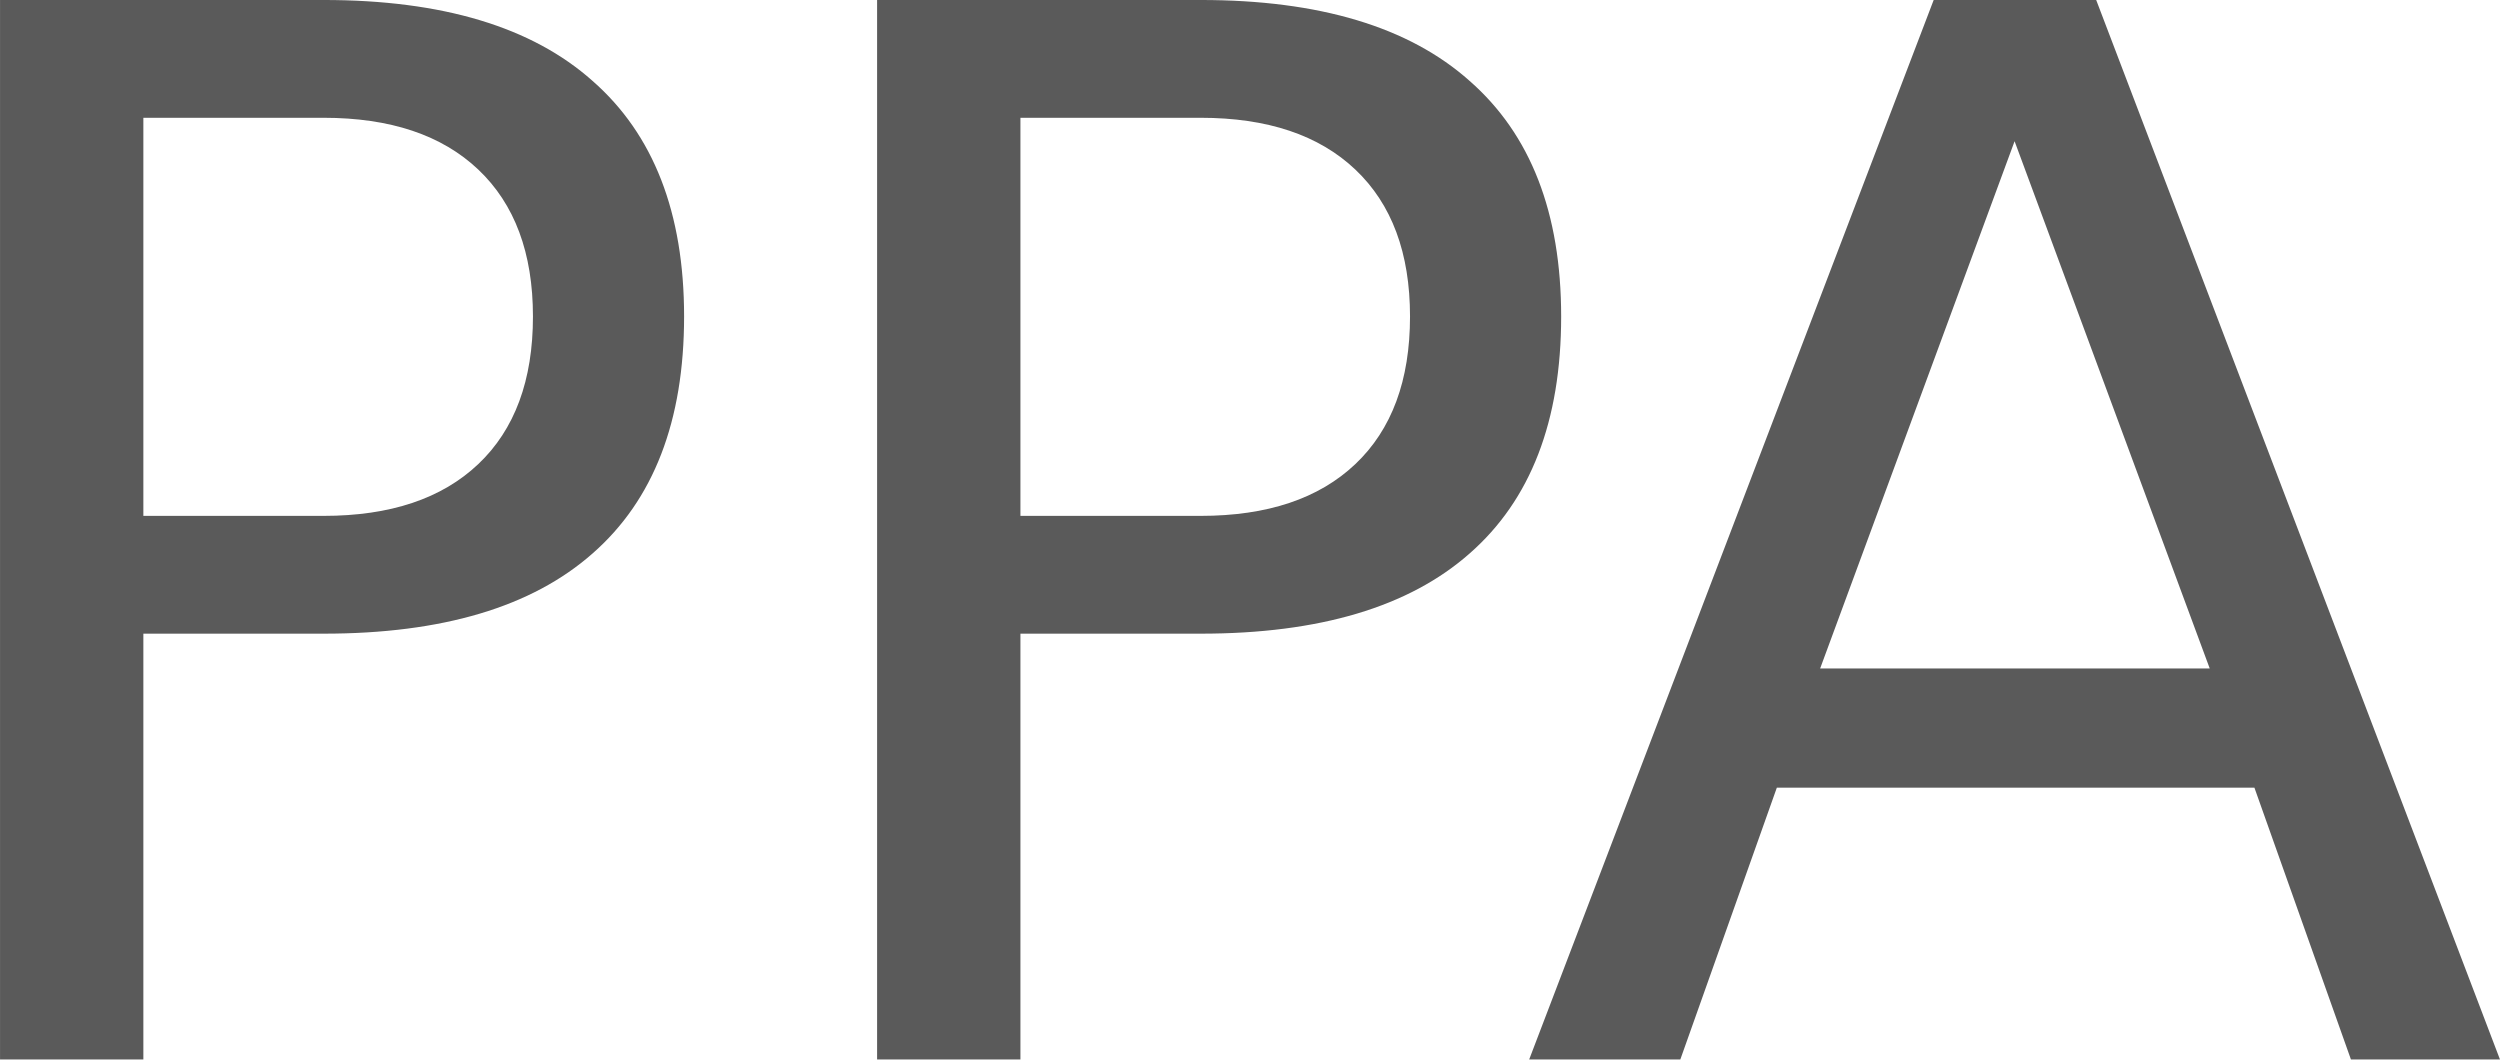
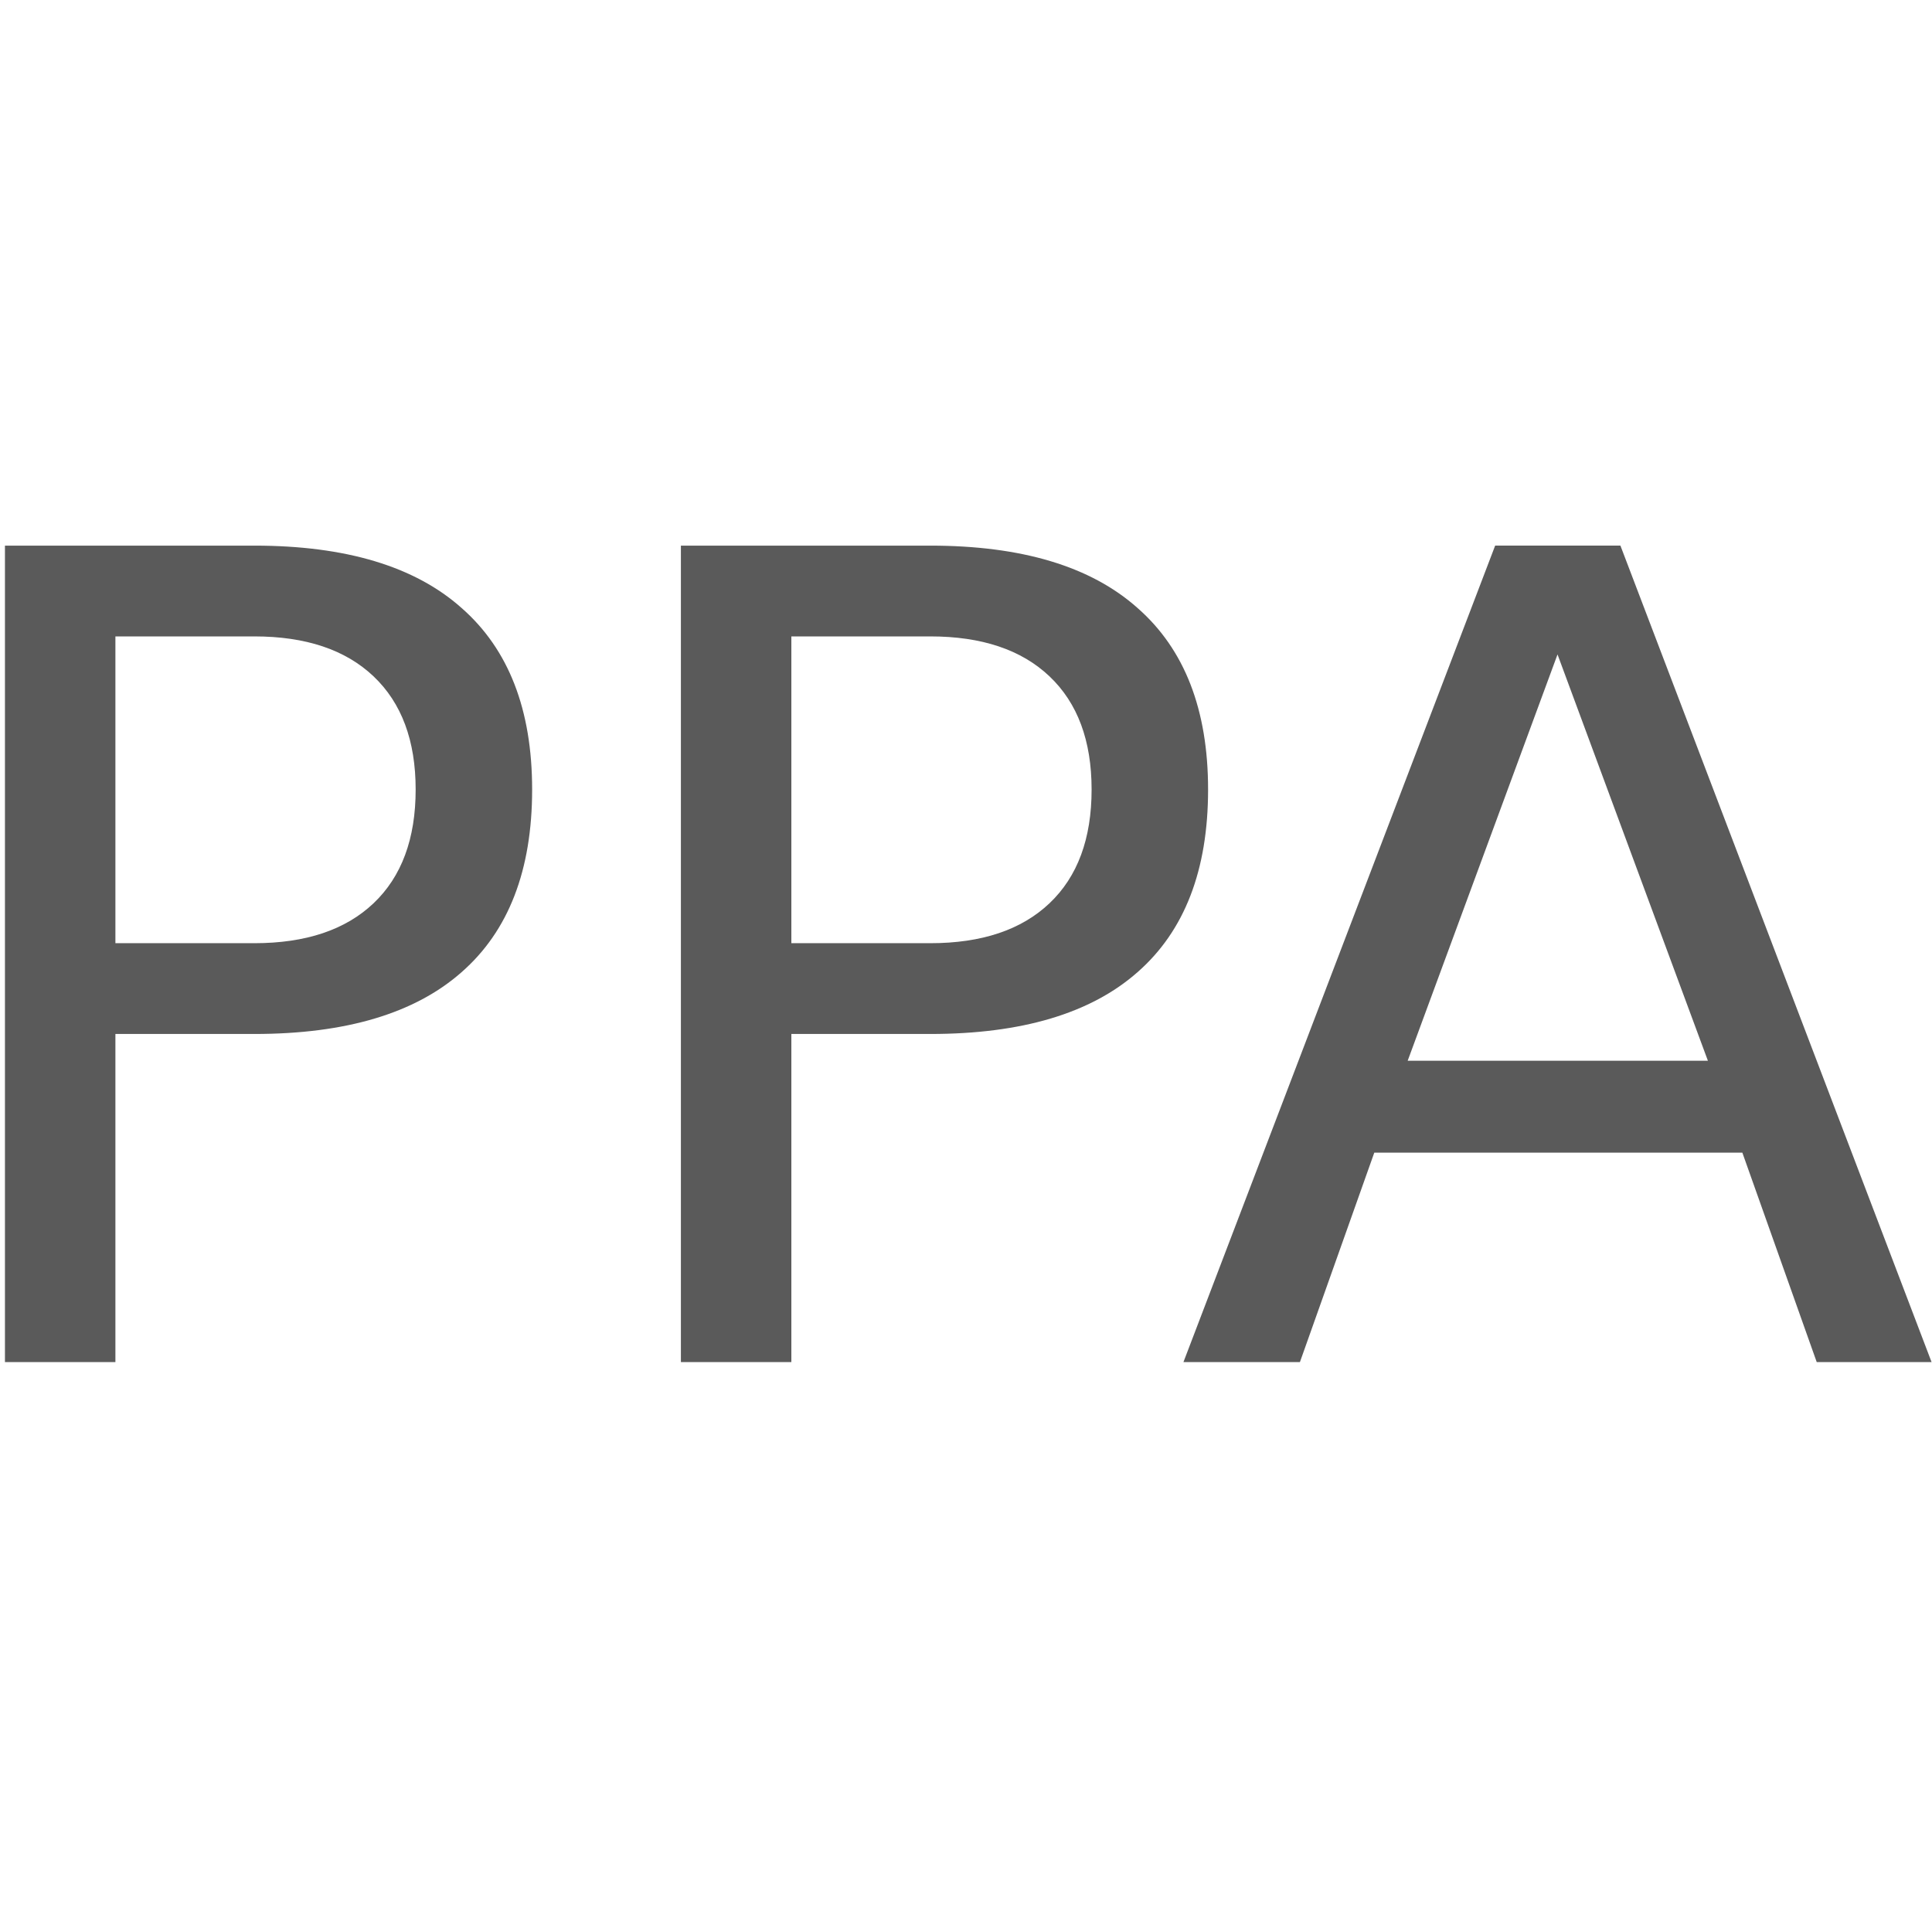
- <svg xmlns="http://www.w3.org/2000/svg" width="68.809" height="29.16" id="svg3020" version="1.1">
+ <svg xmlns="http://www.w3.org/2000/svg" width="69" height="69" id="svg3020" version="1.1">
  <defs id="defs3022" />
-   <g id="layer2" transform="translate(133.323,-53.92787)" />
-   <g id="layer1" transform="translate(-18.17022,-334.5532)">
-     <path id="path3756" style="font-size:40px;font-style:normal;font-weight:normal;line-height:125%;letter-spacing:0px;word-spacing:0px;fill:#5a5a5a;fill-opacity:1;stroke:none;font-family:Sans" d="m 22.116,337.795 0,10.957 4.961,0 c 1.836,10e-6 3.255,-0.475 4.258,-1.426 1.003,-0.951 1.504,-2.305 1.504,-4.062 -1.9e-5,-1.745 -0.501,-3.092 -1.504,-4.043 -1.003,-0.951 -2.422,-1.426 -4.258,-1.426 l -4.961,0 m -3.945,-3.242 8.906,0 c 3.268,3e-5 5.736,0.742 7.402,2.227 1.68,1.471 2.52,3.633 2.52,6.484 -2.3e-5,2.878 -0.84,5.052 -2.52,6.523 -1.667,1.471 -4.134,2.207 -7.402,2.207 l -4.961,0 0,11.719 -3.945,0 0,-29.16" />
-     <path id="path3758" style="font-size:40px;font-style:normal;font-weight:normal;line-height:125%;letter-spacing:0px;word-spacing:0px;fill:#5a5a5a;fill-opacity:1;stroke:none;font-family:Sans" d="m 46.256,337.795 0,10.957 4.961,0 c 1.836,10e-6 3.255,-0.475 4.258,-1.426 1.003,-0.951 1.504,-2.305 1.504,-4.062 -1.9e-5,-1.745 -0.501,-3.092 -1.504,-4.043 -1.003,-0.951 -2.422,-1.426 -4.258,-1.426 l -4.961,0 m -3.945,-3.242 8.906,0 c 3.268,3e-5 5.736,0.742 7.402,2.227 1.68,1.471 2.52,3.633 2.52,6.484 -2.3e-5,2.878 -0.84,5.052 -2.52,6.523 -1.667,1.471 -4.134,2.207 -7.402,2.207 l -4.961,0 0,11.719 -3.945,0 0,-29.16" />
-     <path id="path3760" style="font-size:40px;font-style:normal;font-weight:normal;line-height:125%;letter-spacing:0px;word-spacing:0px;fill:#5a5a5a;fill-opacity:1;stroke:none;font-family:Sans" d="m 73.619,338.44 -5.352,14.512 10.723,0 -5.371,-14.512 m -2.227,-3.887 4.473,0 11.113,29.16 -4.102,0 -2.656,-7.48 -13.145,0 -2.656,7.48 -4.16,0 11.133,-29.16" />
+   <g id="layer2" transform="translate(133.323,-14.08803)" />
+   <g id="layer1" transform="translate(-18.17022,-294.7133)">
+     <path id="path3756" style="font-size:40px;font-style:normal;font-weight:normal;line-height:125%;letter-spacing:0px;word-spacing:0px;fill:#5a5a5a;fill-opacity:1;stroke:none;font-family:Sans" d="m 22.292,317.442 0,10.957 4.961,0 c 1.836,10e-6 3.255,-0.475 4.258,-1.426 1.003,-0.951 1.504,-2.305 1.504,-4.062 -1.9e-5,-1.745 -0.501,-3.092 -1.504,-4.043 -1.003,-0.951 -2.422,-1.426 -4.258,-1.426 l -4.961,0 m -3.945,-3.242 8.906,0 c 3.268,3e-5 5.736,0.742 7.402,2.227 1.68,1.471 2.52,3.633 2.52,6.484 -2.3e-5,2.878 -0.84,5.052 -2.52,6.523 -1.667,1.471 -4.134,2.207 -7.402,2.207 l -4.961,0 0,11.719 -3.945,0 0,-29.16" />
+     <path id="path3758" style="font-size:40px;font-style:normal;font-weight:normal;line-height:125%;letter-spacing:0px;word-spacing:0px;fill:#5a5a5a;fill-opacity:1;stroke:none;font-family:Sans" d="m 46.433,317.442 0,10.957 4.961,0 c 1.836,10e-6 3.255,-0.475 4.258,-1.426 1.003,-0.951 1.504,-2.305 1.504,-4.062 -1.9e-5,-1.745 -0.501,-3.092 -1.504,-4.043 -1.003,-0.951 -2.422,-1.426 -4.258,-1.426 l -4.961,0 m -3.945,-3.242 8.906,0 c 3.268,3e-5 5.736,0.742 7.402,2.227 1.68,1.471 2.52,3.633 2.52,6.484 -2.3e-5,2.878 -0.84,5.052 -2.52,6.523 -1.667,1.471 -4.134,2.207 -7.402,2.207 l -4.961,0 0,11.719 -3.945,0 0,-29.16" />
+     <path id="path3760" style="font-size:40px;font-style:normal;font-weight:normal;line-height:125%;letter-spacing:0px;word-spacing:0px;fill:#5a5a5a;fill-opacity:1;stroke:none;font-family:Sans" d="m 73.796,318.086 -5.352,14.512 10.723,0 -5.371,-14.512 m -2.227,-3.887 4.473,0 11.113,29.16 -4.102,0 -2.656,-7.48 -13.145,0 -2.656,7.48 -4.16,0 11.133,-29.16" />
  </g>
</svg>
